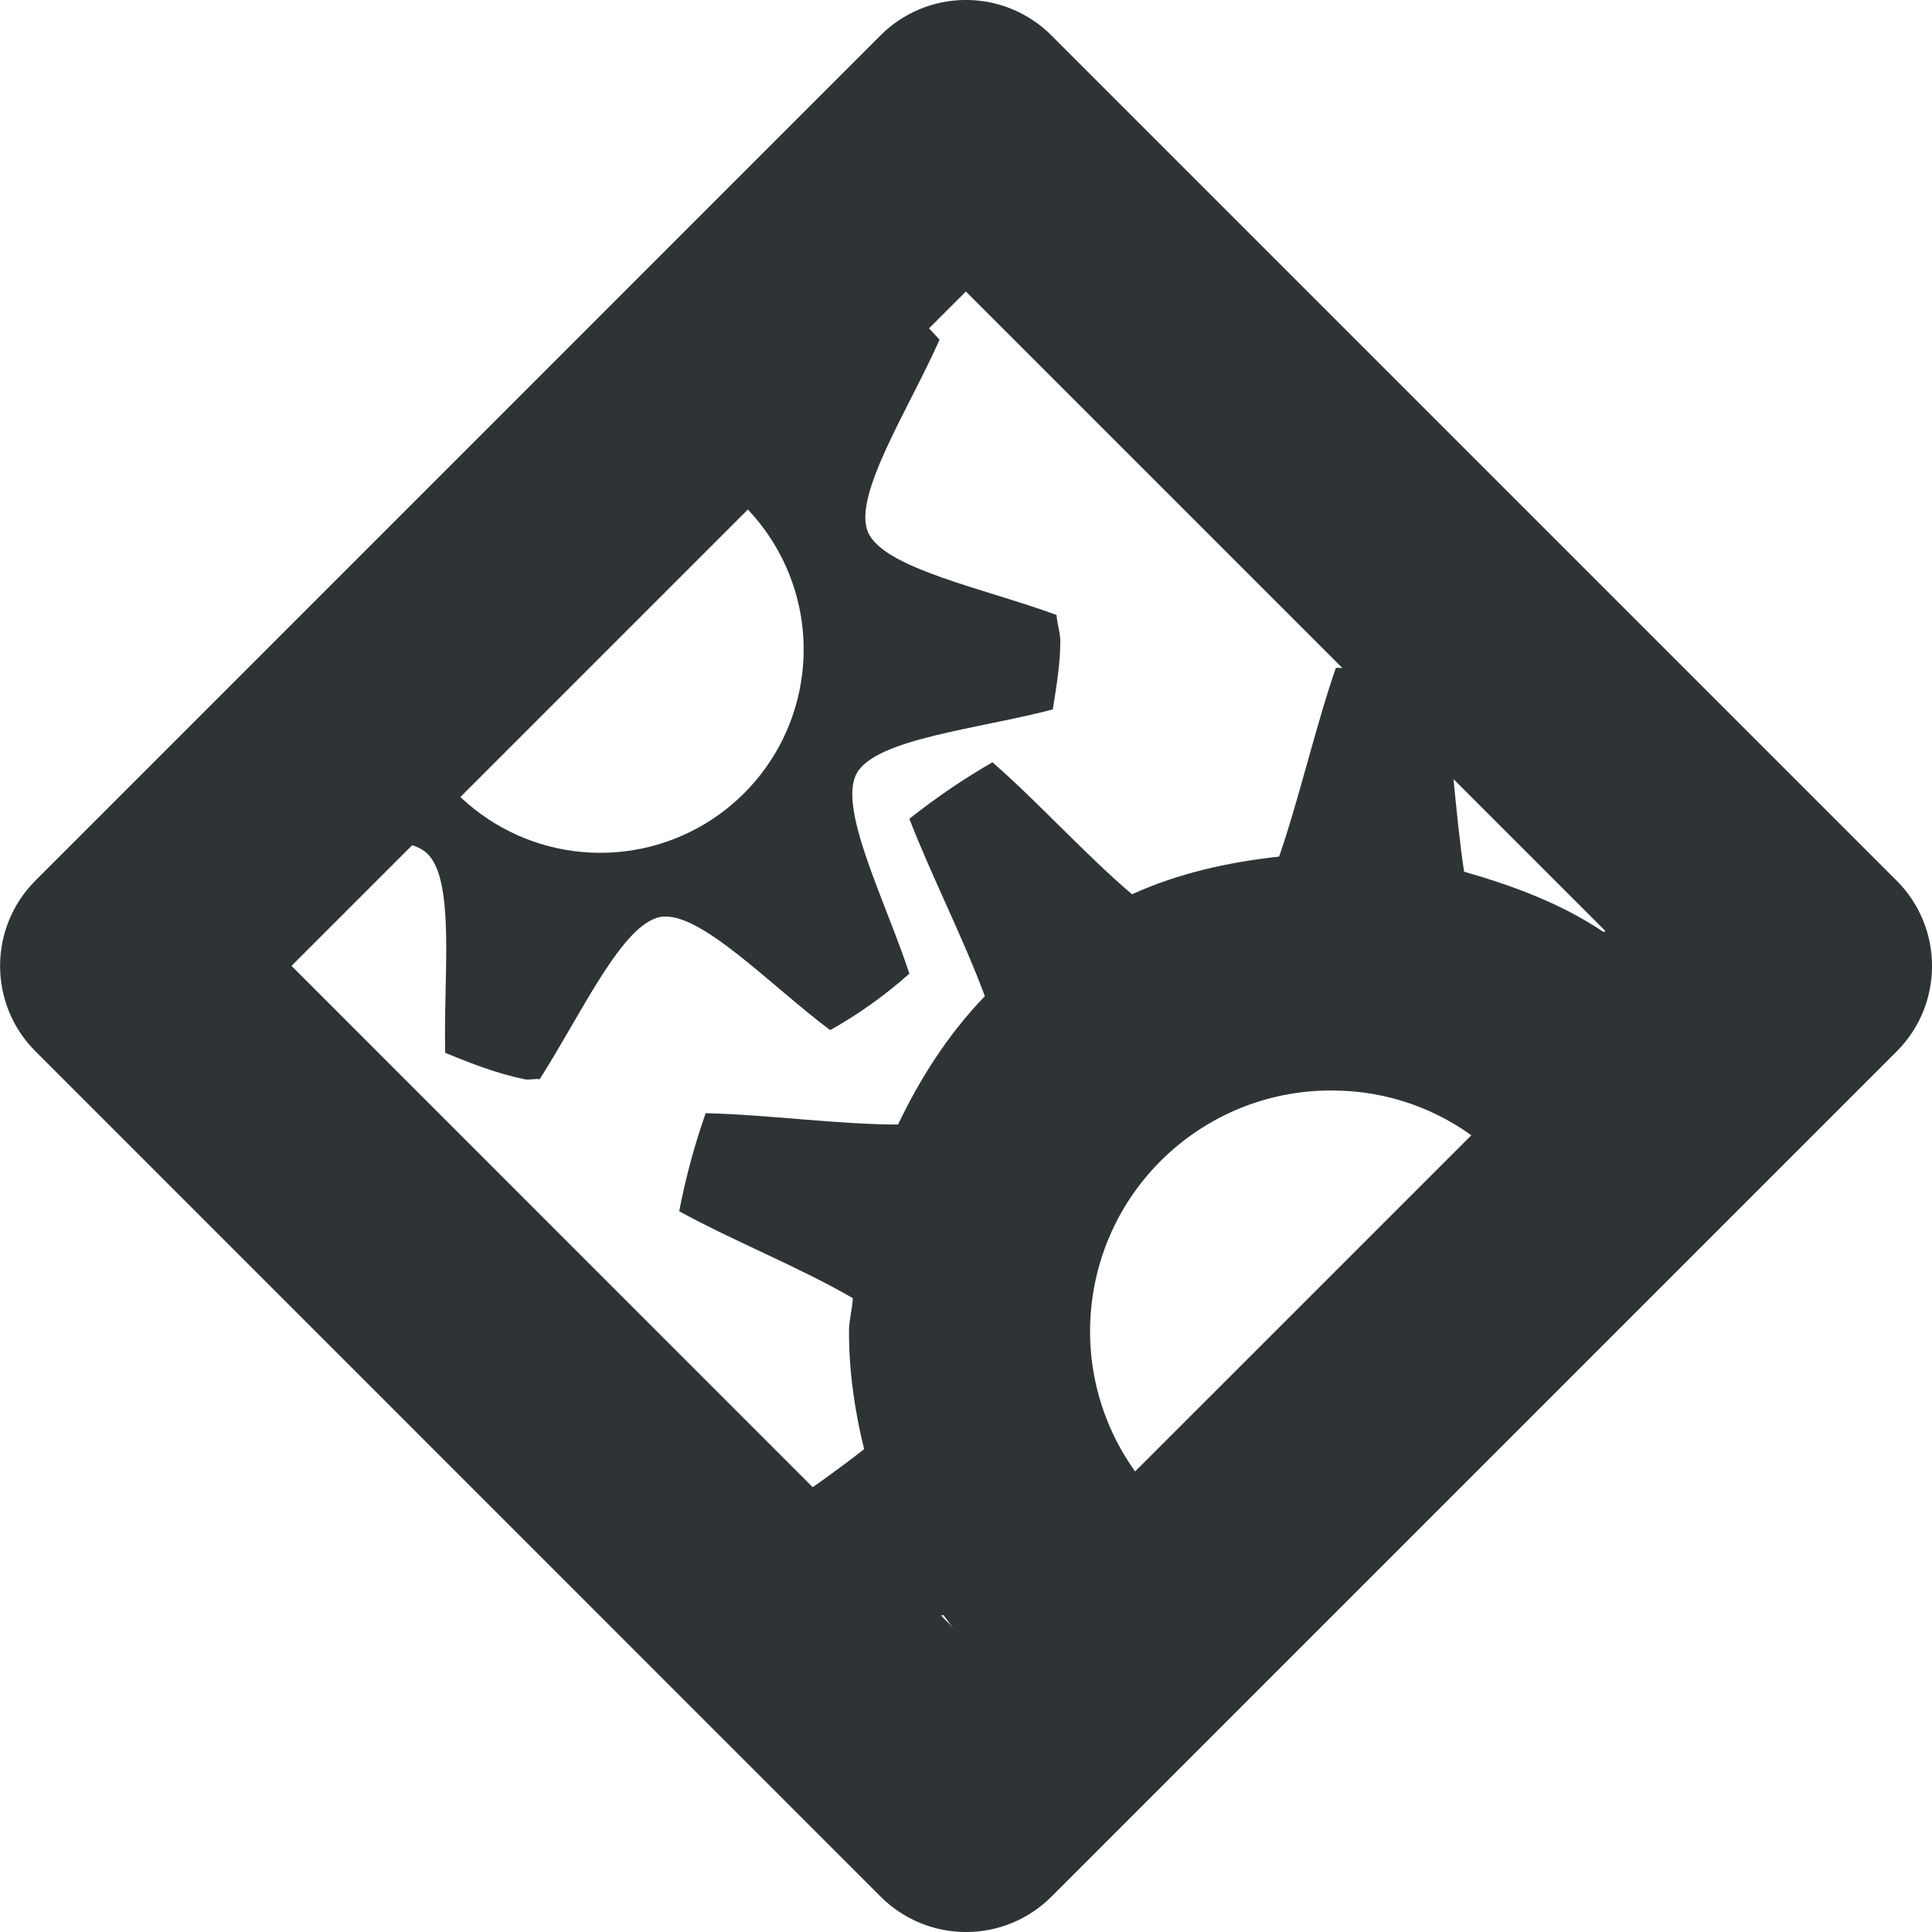
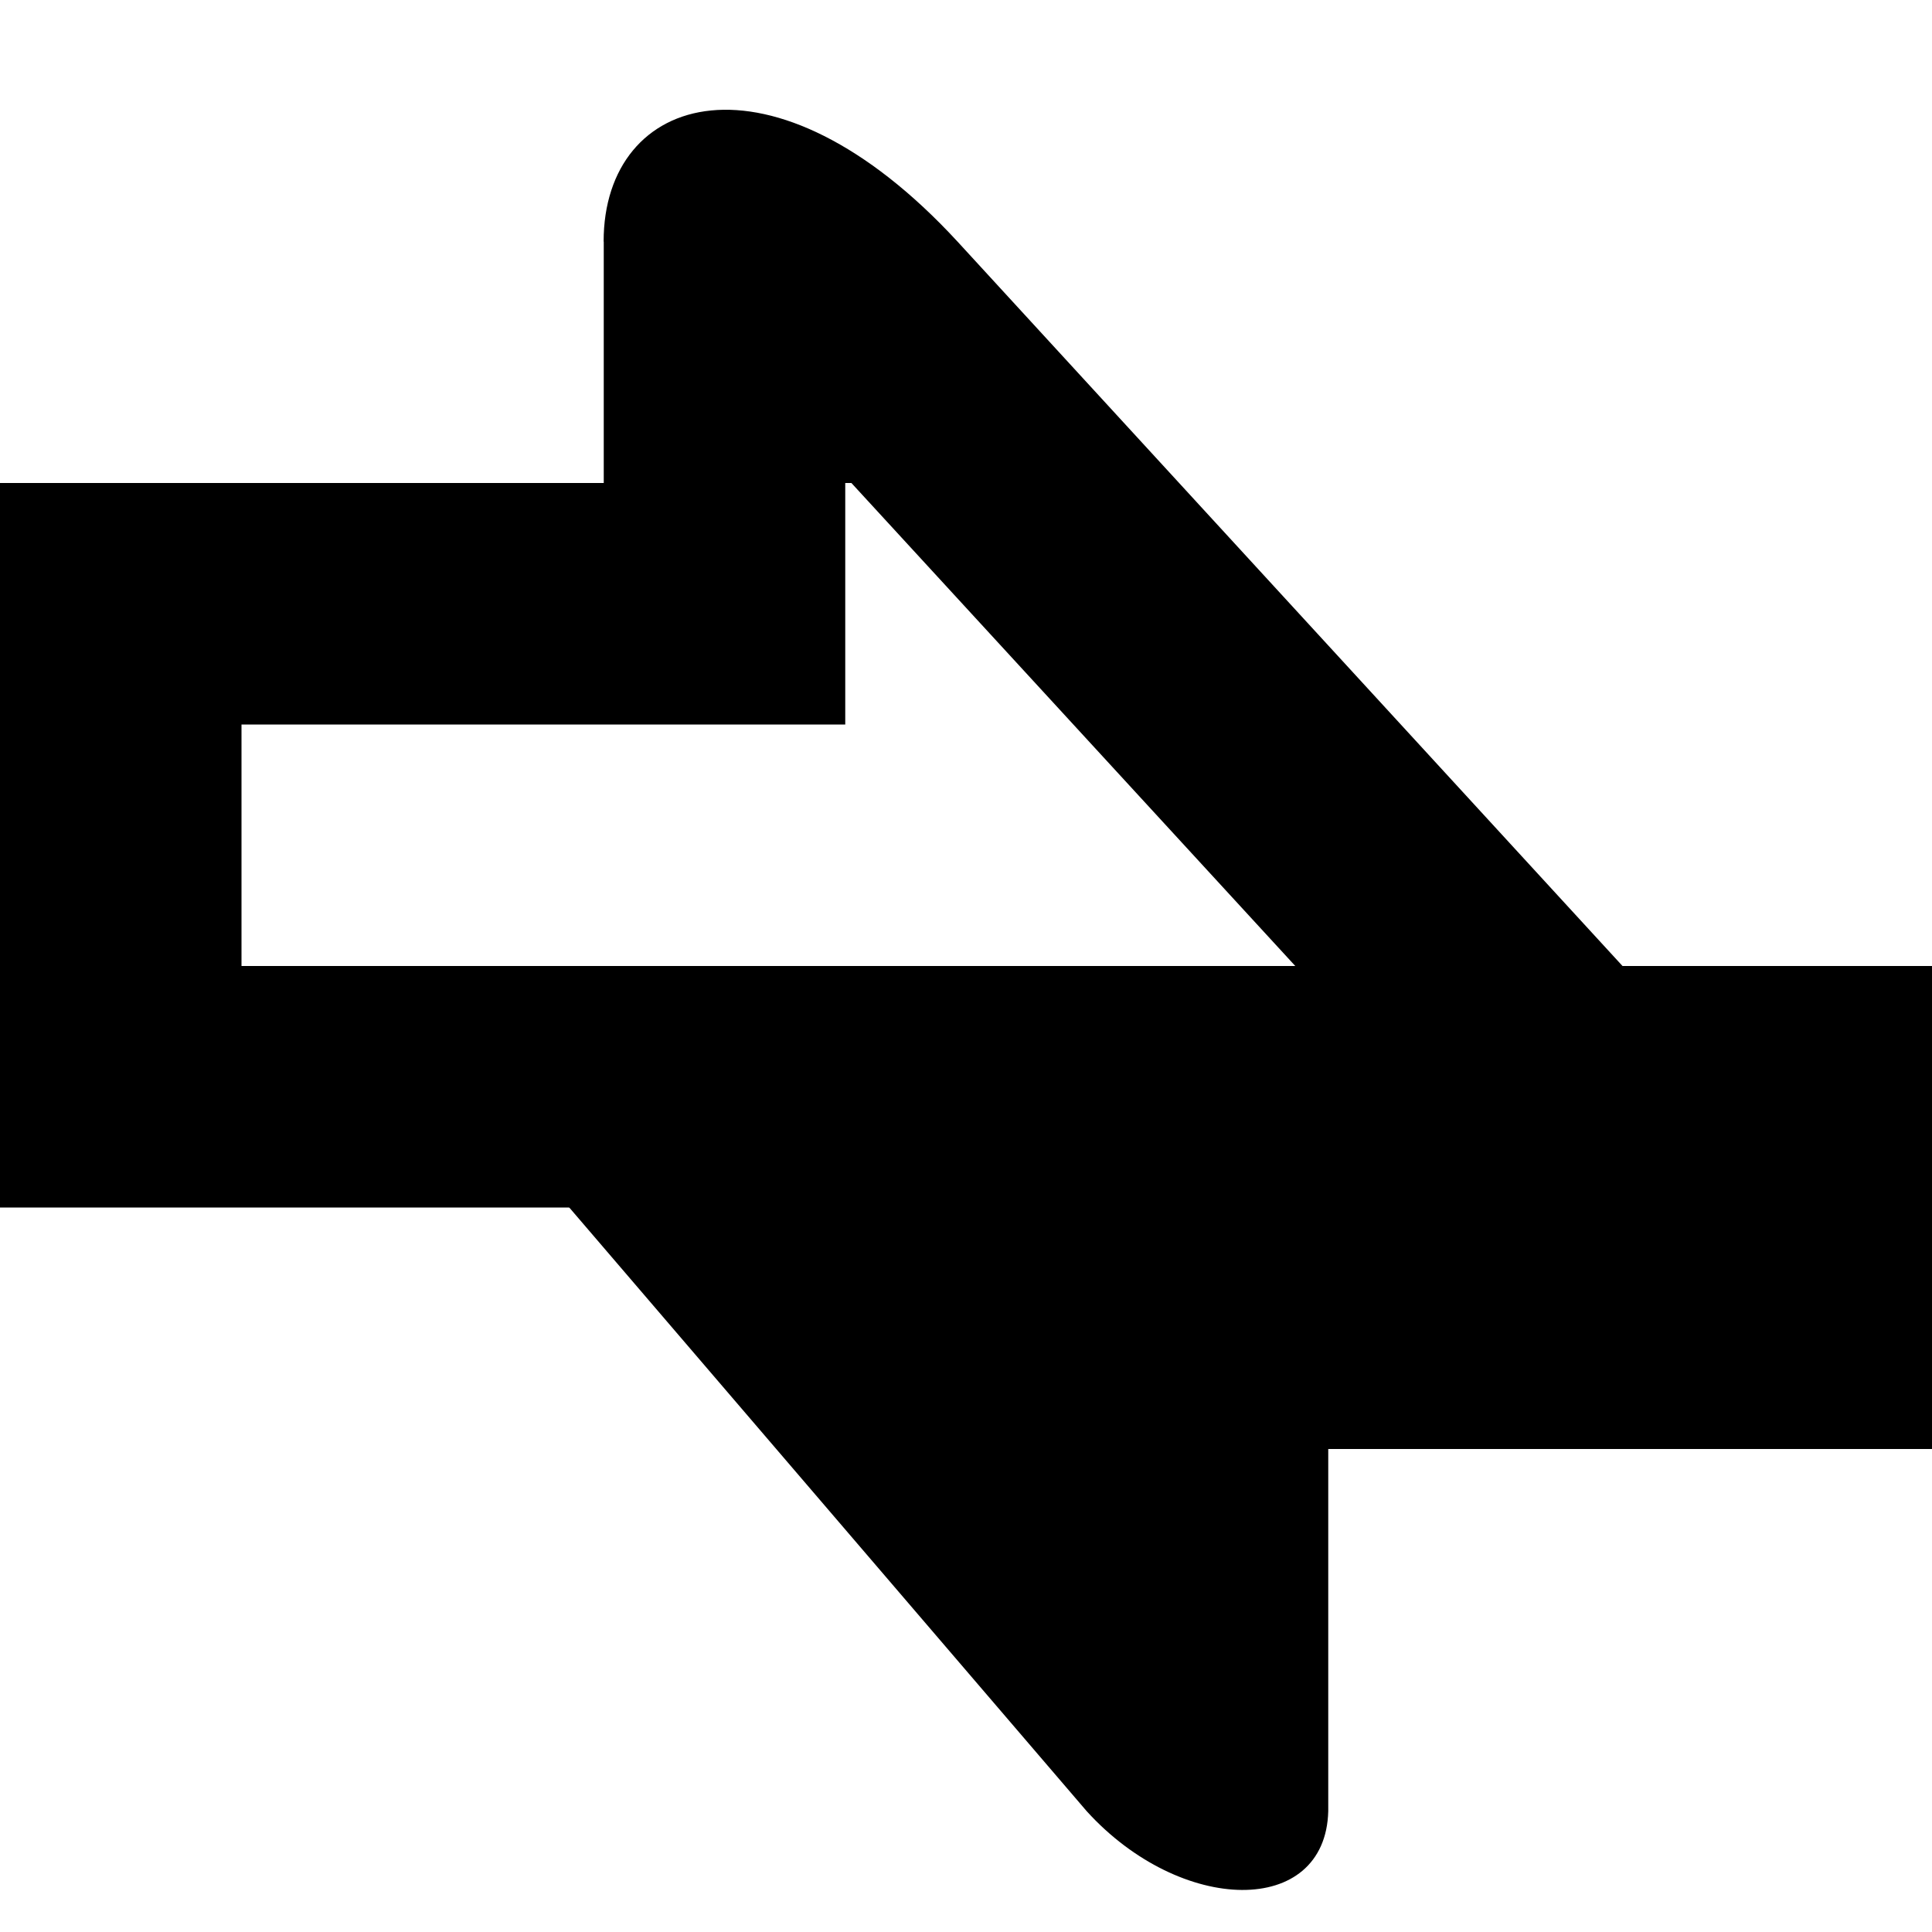
- <svg xmlns="http://www.w3.org/2000/svg" width="16" height="16">
-   <g color="#000" fill="#2e3436">
-     <path d="M7.188 2.281c-.094.056-.192.125-.29.19L5.566 3.803a1.684 1.684 0 11-2.17 2.17L2.332 7.037c.506-.069 1.017-.136 1.2.026.242.214.139 1.031.155 1.656.213.088.427.171.657.219.04.008.085-.007.125 0 .337-.525.683-1.288 1-1.344.322-.057.905.562 1.406.937a3.67 3.67 0 00.656-.468c-.195-.595-.594-1.369-.437-1.657.158-.29 1.019-.37 1.625-.531.028-.183.062-.371.062-.562 0-.075-.027-.146-.031-.22-.587-.217-1.435-.385-1.562-.687-.128-.302.34-1.021.593-1.593a3.722 3.722 0 00-.593-.532zm3.875 3.25c-.165.475-.305 1.086-.47 1.563-.43.047-.84.14-1.218.312-.38-.322-.787-.773-1.156-1.093a5.562 5.562 0 00-.688.468c.177.46.453 1.001.625 1.469-.298.309-.531.67-.719 1.063-.494 0-1.102-.084-1.593-.094a5.68 5.68 0 00-.219.812c.435.24 1.006.468 1.438.72-.006.093-.032.185-.032.28 0 .333.049.66.125.97-.382.304-.898.63-1.28.937.015.044.04.083.058.127l.613.613c.417-.1.868-.223 1.266-.303.248.343.532.626.875.875-.027.135-.068.283-.104.428.174-.063.34-.155.482-.297l1.432-1.432a1.994 1.994 0 01.533-3.918c.919 0 1.684.623 1.918 1.467l1.338-1.338c.06-.06.11-.124.156-.191-.035-.062-.06-.13-.1-.188.096-.152.205-.31.315-.47.017-.348-.1-.7-.37-.971l-.177-.176c-.28.192-.561.387-.83.555-.345-.233-.746-.383-1.156-.5-.077-.507-.107-1.132-.187-1.625a5.44 5.44 0 00-.875-.063zm-9.247.608c-.087.068-.173.138-.254.205l.014.035z" style="marker:none" overflow="visible" />
-     <path d="M8.707.293a1 1 0 00-1.415 0l-6.999 7a1 1 0 000 1.413l7 7.001a1 1 0 001.415 0l7-7a1 1 0 000-1.413zm-.708 2.121l5.587 5.587L8 13.586 2.414 7.999z" style="line-height:normal;font-variant-ligatures:normal;font-variant-position:normal;font-variant-caps:normal;font-variant-numeric:normal;font-variant-alternates:normal;font-feature-settings:normal;text-indent:0;text-align:start;text-decoration-line:none;text-decoration-style:solid;text-decoration-color:#000;text-transform:none;text-orientation:mixed;shape-padding:0;isolation:auto;mix-blend-mode:normal;marker:none" font-weight="400" font-family="sans-serif" overflow="visible" />
-   </g>
+ <svg xmlns="http://www.w3.org/2000/svg" height="16px" viewBox="0 0 16 16" width="16px">
+   <path d="m 5 2 v 2 h -5 v 6 h 15.273 l -7.344 -8 c -1.531 -1.66 -2.93 -1.234 -2.93 0 z m 2 2 h 0.051 l 3.676 4 h -8.727 v -2 h 5 z m 0 0" />
+   <path d="m 3 8 h 13 v 4 h -5 v 3 c -0.023 0.879 -1.219 0.859 -2 0 z m 0 0" />
</svg>
